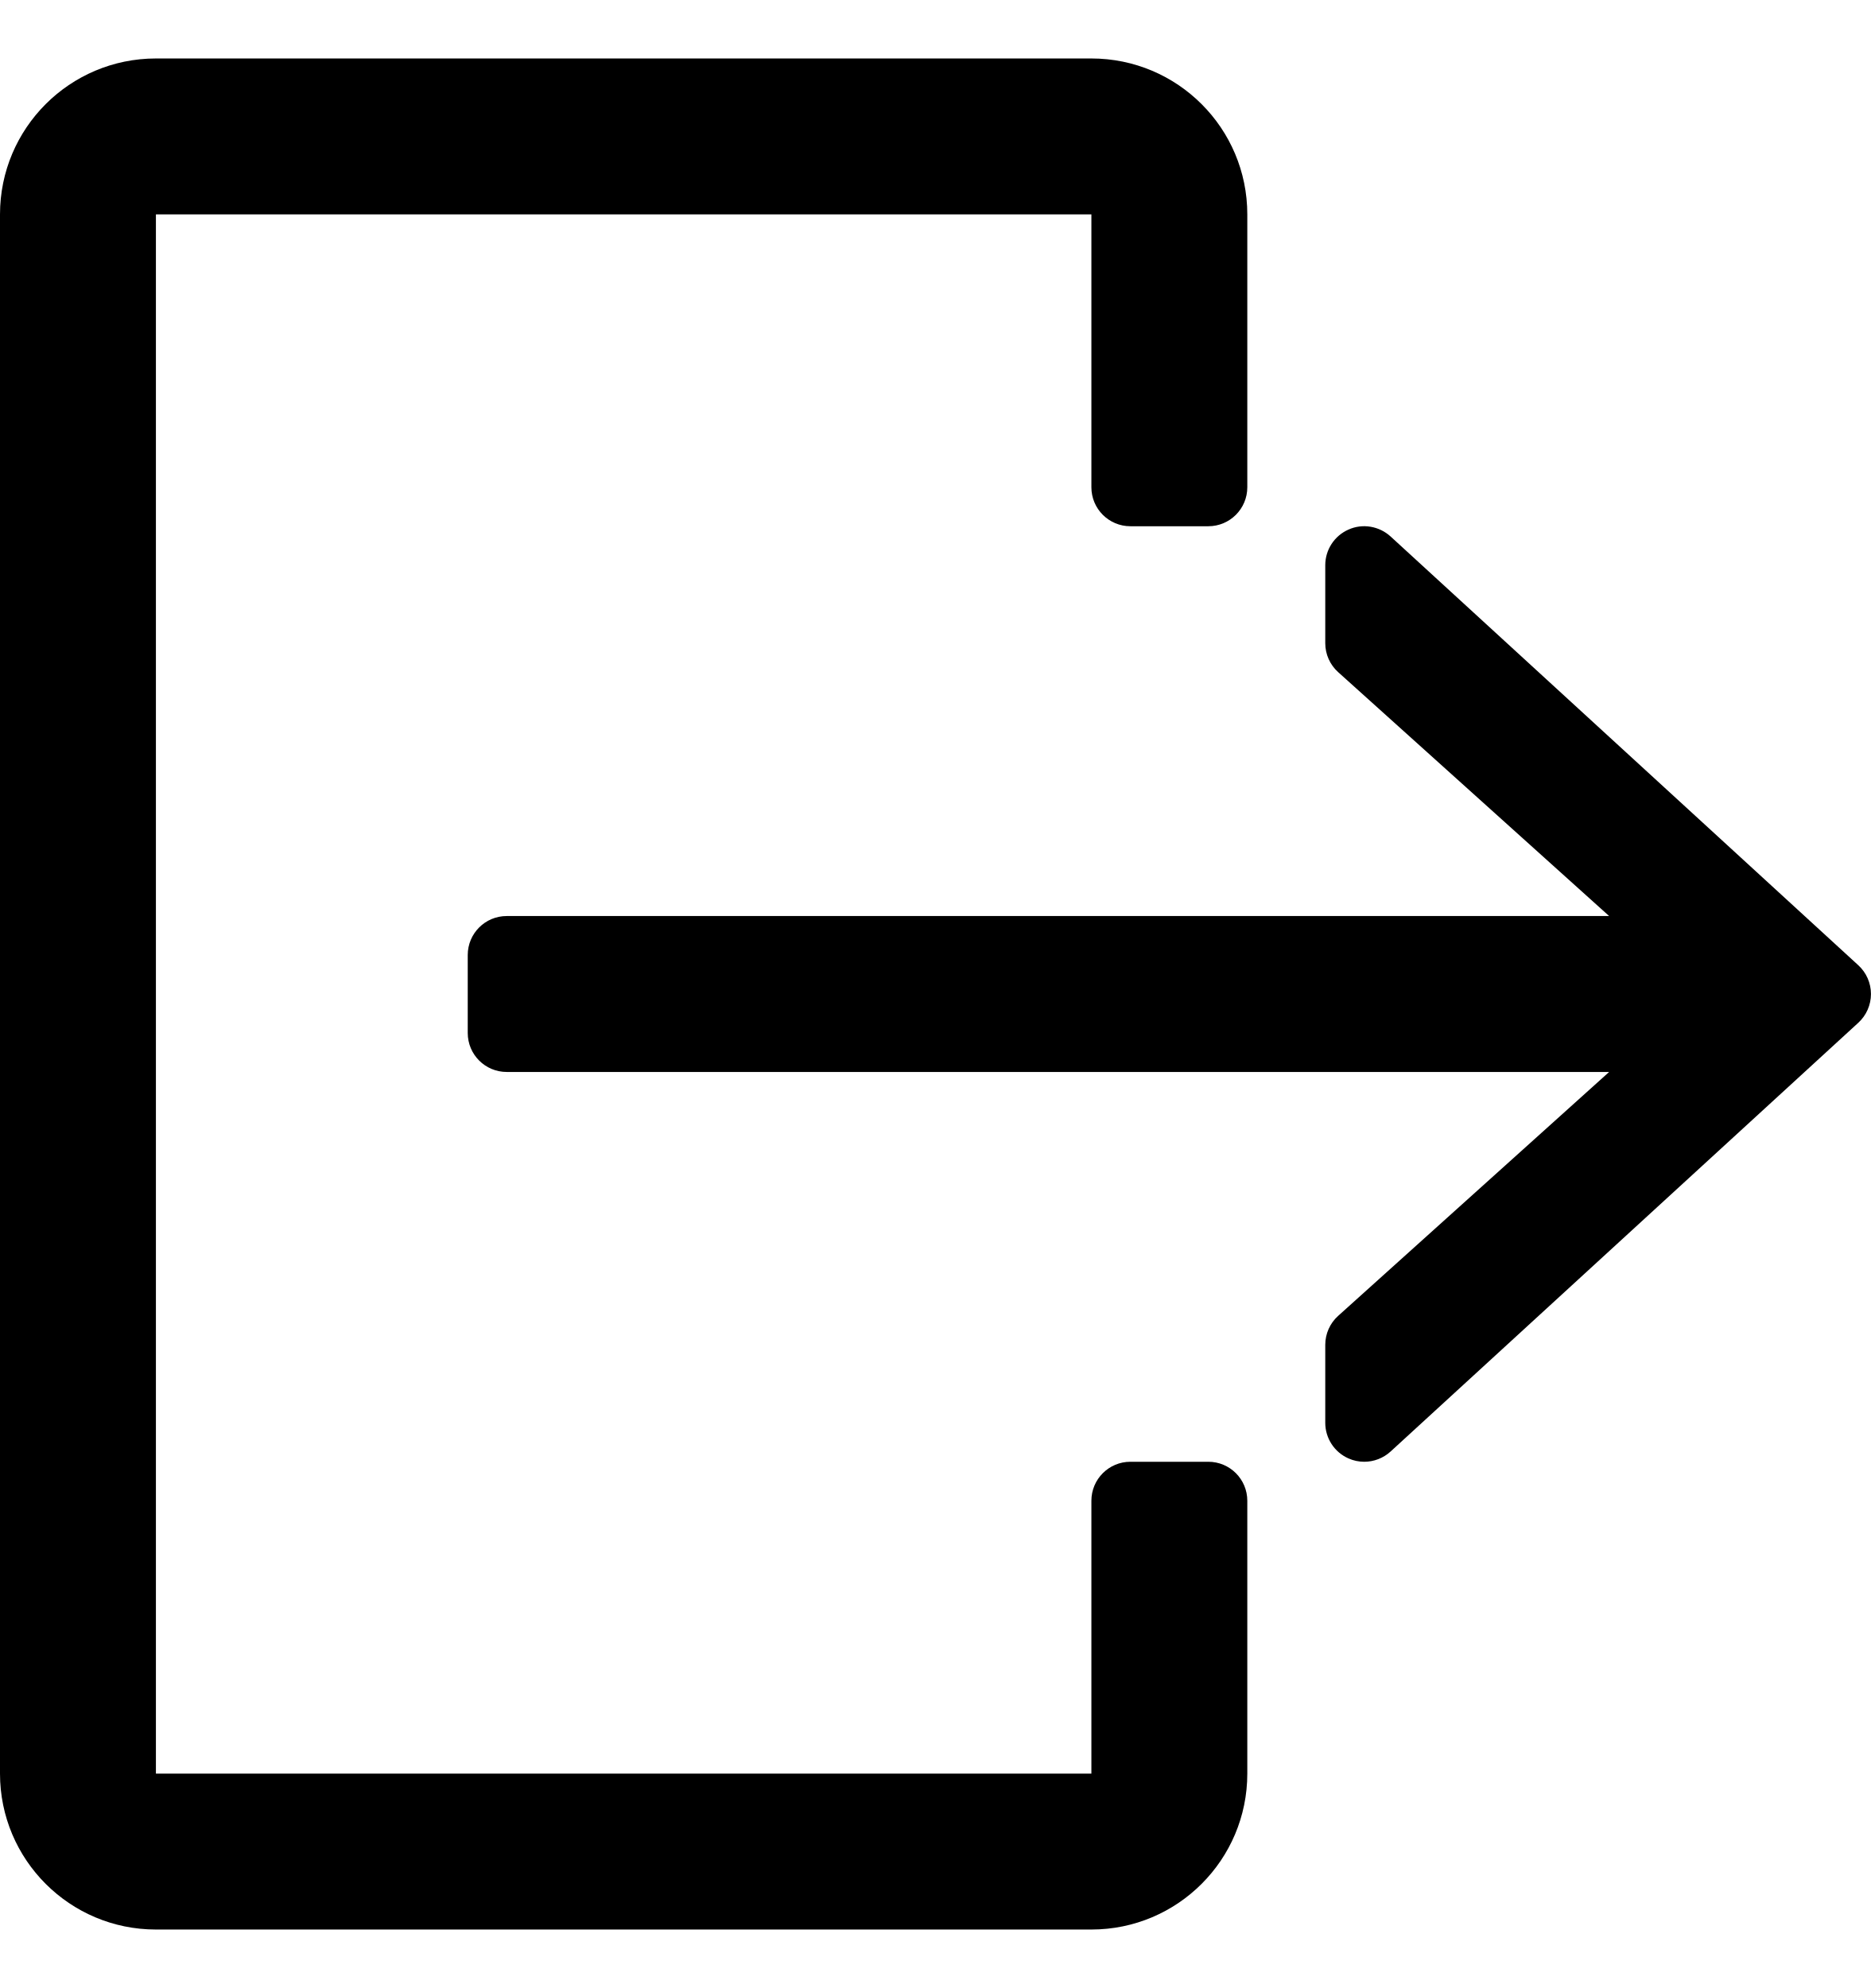
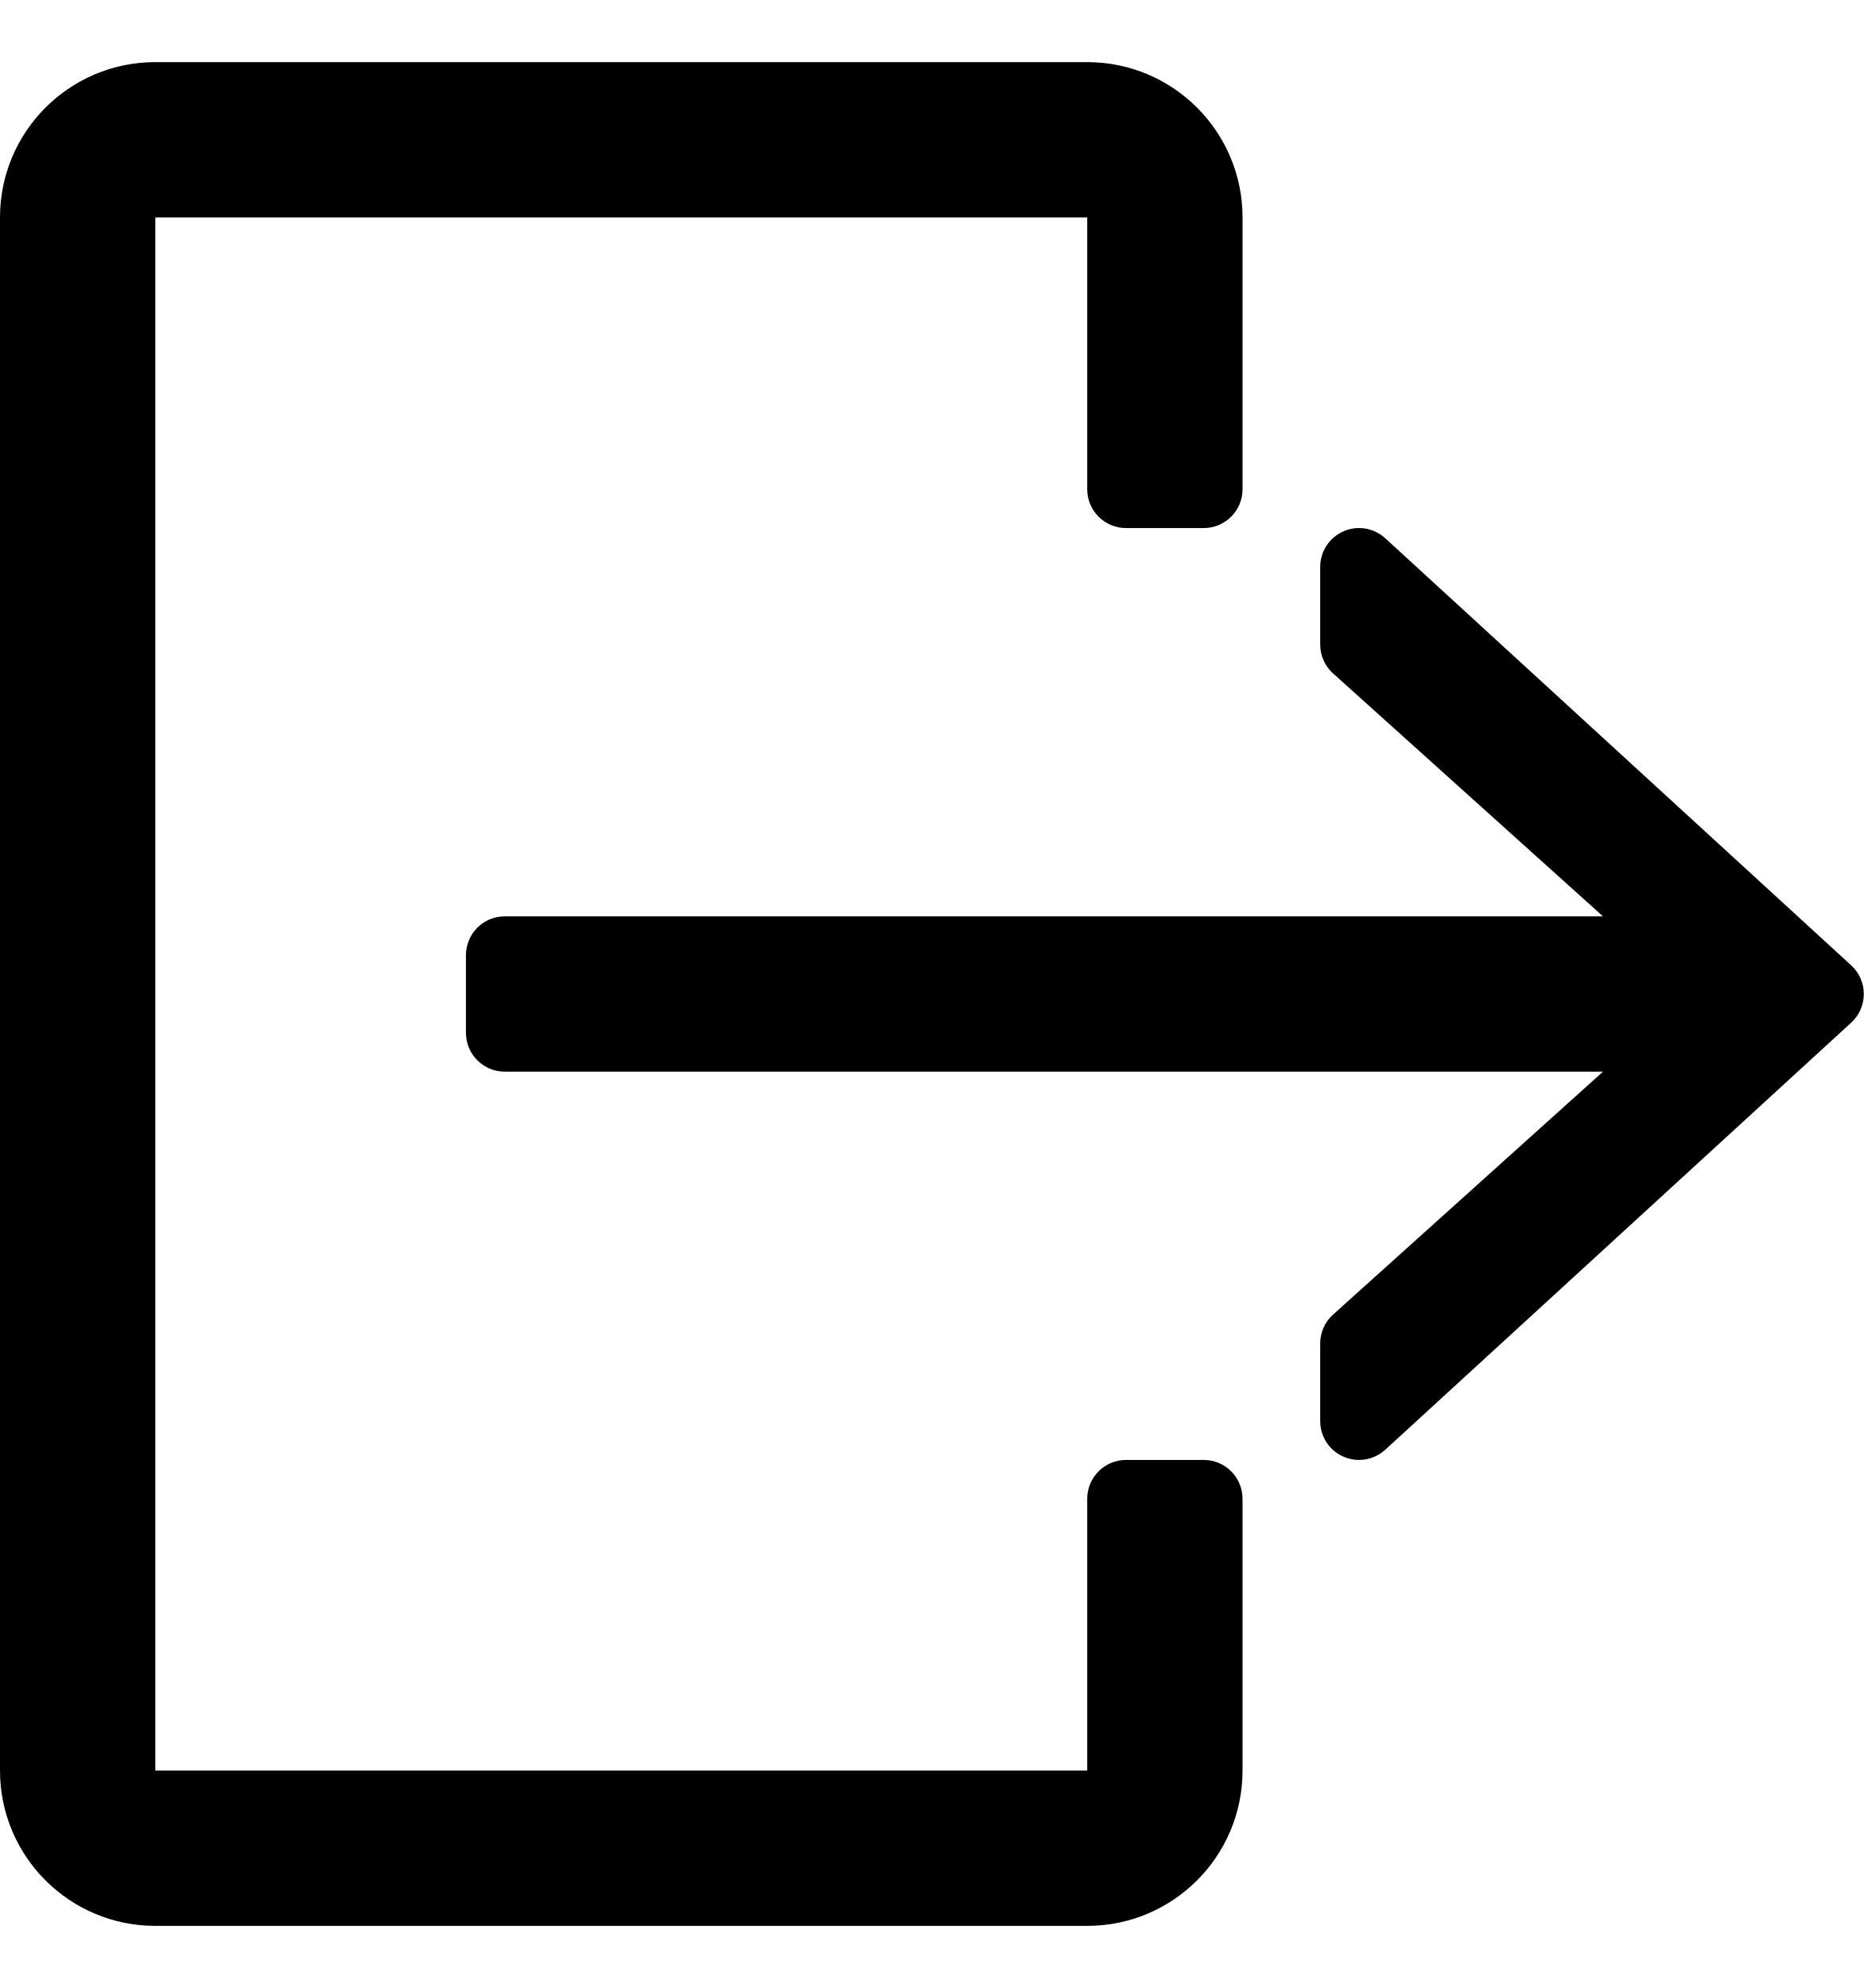
- <svg xmlns="http://www.w3.org/2000/svg" version="1.1" id="Capa_1" x="0px" y="0px" viewBox="0 0 512 512" width="16" height="17" style="enable-background:new 0 0 512 512;" xml:space="preserve">
+ <svg xmlns="http://www.w3.org/2000/svg" version="1.1" id="Capa_1" x="0px" y="0px" viewBox="0 0 512 512" width="15" height="16" style="enable-background:new 0 0 512 512;" xml:space="preserve">
  <g>
    <g>
      <g>
        <path d="M330.667,384h-21.333c-5.891,0-10.667,4.776-10.667,10.667v74.667h-256V42.667h256v74.667     c0,5.891,4.776,10.667,10.667,10.667h21.333c5.891,0,10.667-4.776,10.667-10.667V42.667C341.333,19.103,322.231,0,298.667,0h-256     C19.103,0,0,19.103,0,42.667v426.667C0,492.898,19.103,512,42.667,512h256c23.564,0,42.667-19.102,42.667-42.667v-74.667     C341.333,388.776,336.558,384,330.667,384z" />
        <path d="M508.542,248.135l-128-117.333c-3.125-2.844-7.656-3.625-11.5-1.896c-3.875,1.698-6.375,5.531-6.375,9.76V160     c0,3.021,1.281,5.906,3.531,7.927l74.151,66.74H138.667c-5.896,0-10.667,4.771-10.667,10.667v21.333     c0,5.896,4.771,10.667,10.667,10.667h301.682l-74.151,66.74c-2.25,2.021-3.531,4.906-3.531,7.927v21.333     c0,4.229,2.5,8.063,6.375,9.76c1.375,0.615,2.844,0.906,4.292,0.906c2.615,0,5.198-0.969,7.208-2.802l128-117.333     C510.75,261.844,512,258.99,512,256S510.75,250.156,508.542,248.135z" />
      </g>
    </g>
  </g>
  <g>
</g>
  <g>
</g>
  <g>
</g>
  <g>
</g>
  <g>
</g>
  <g>
</g>
  <g>
</g>
  <g>
</g>
  <g>
</g>
  <g>
</g>
  <g>
</g>
  <g>
</g>
  <g>
</g>
  <g>
</g>
  <g>
</g>
</svg>
